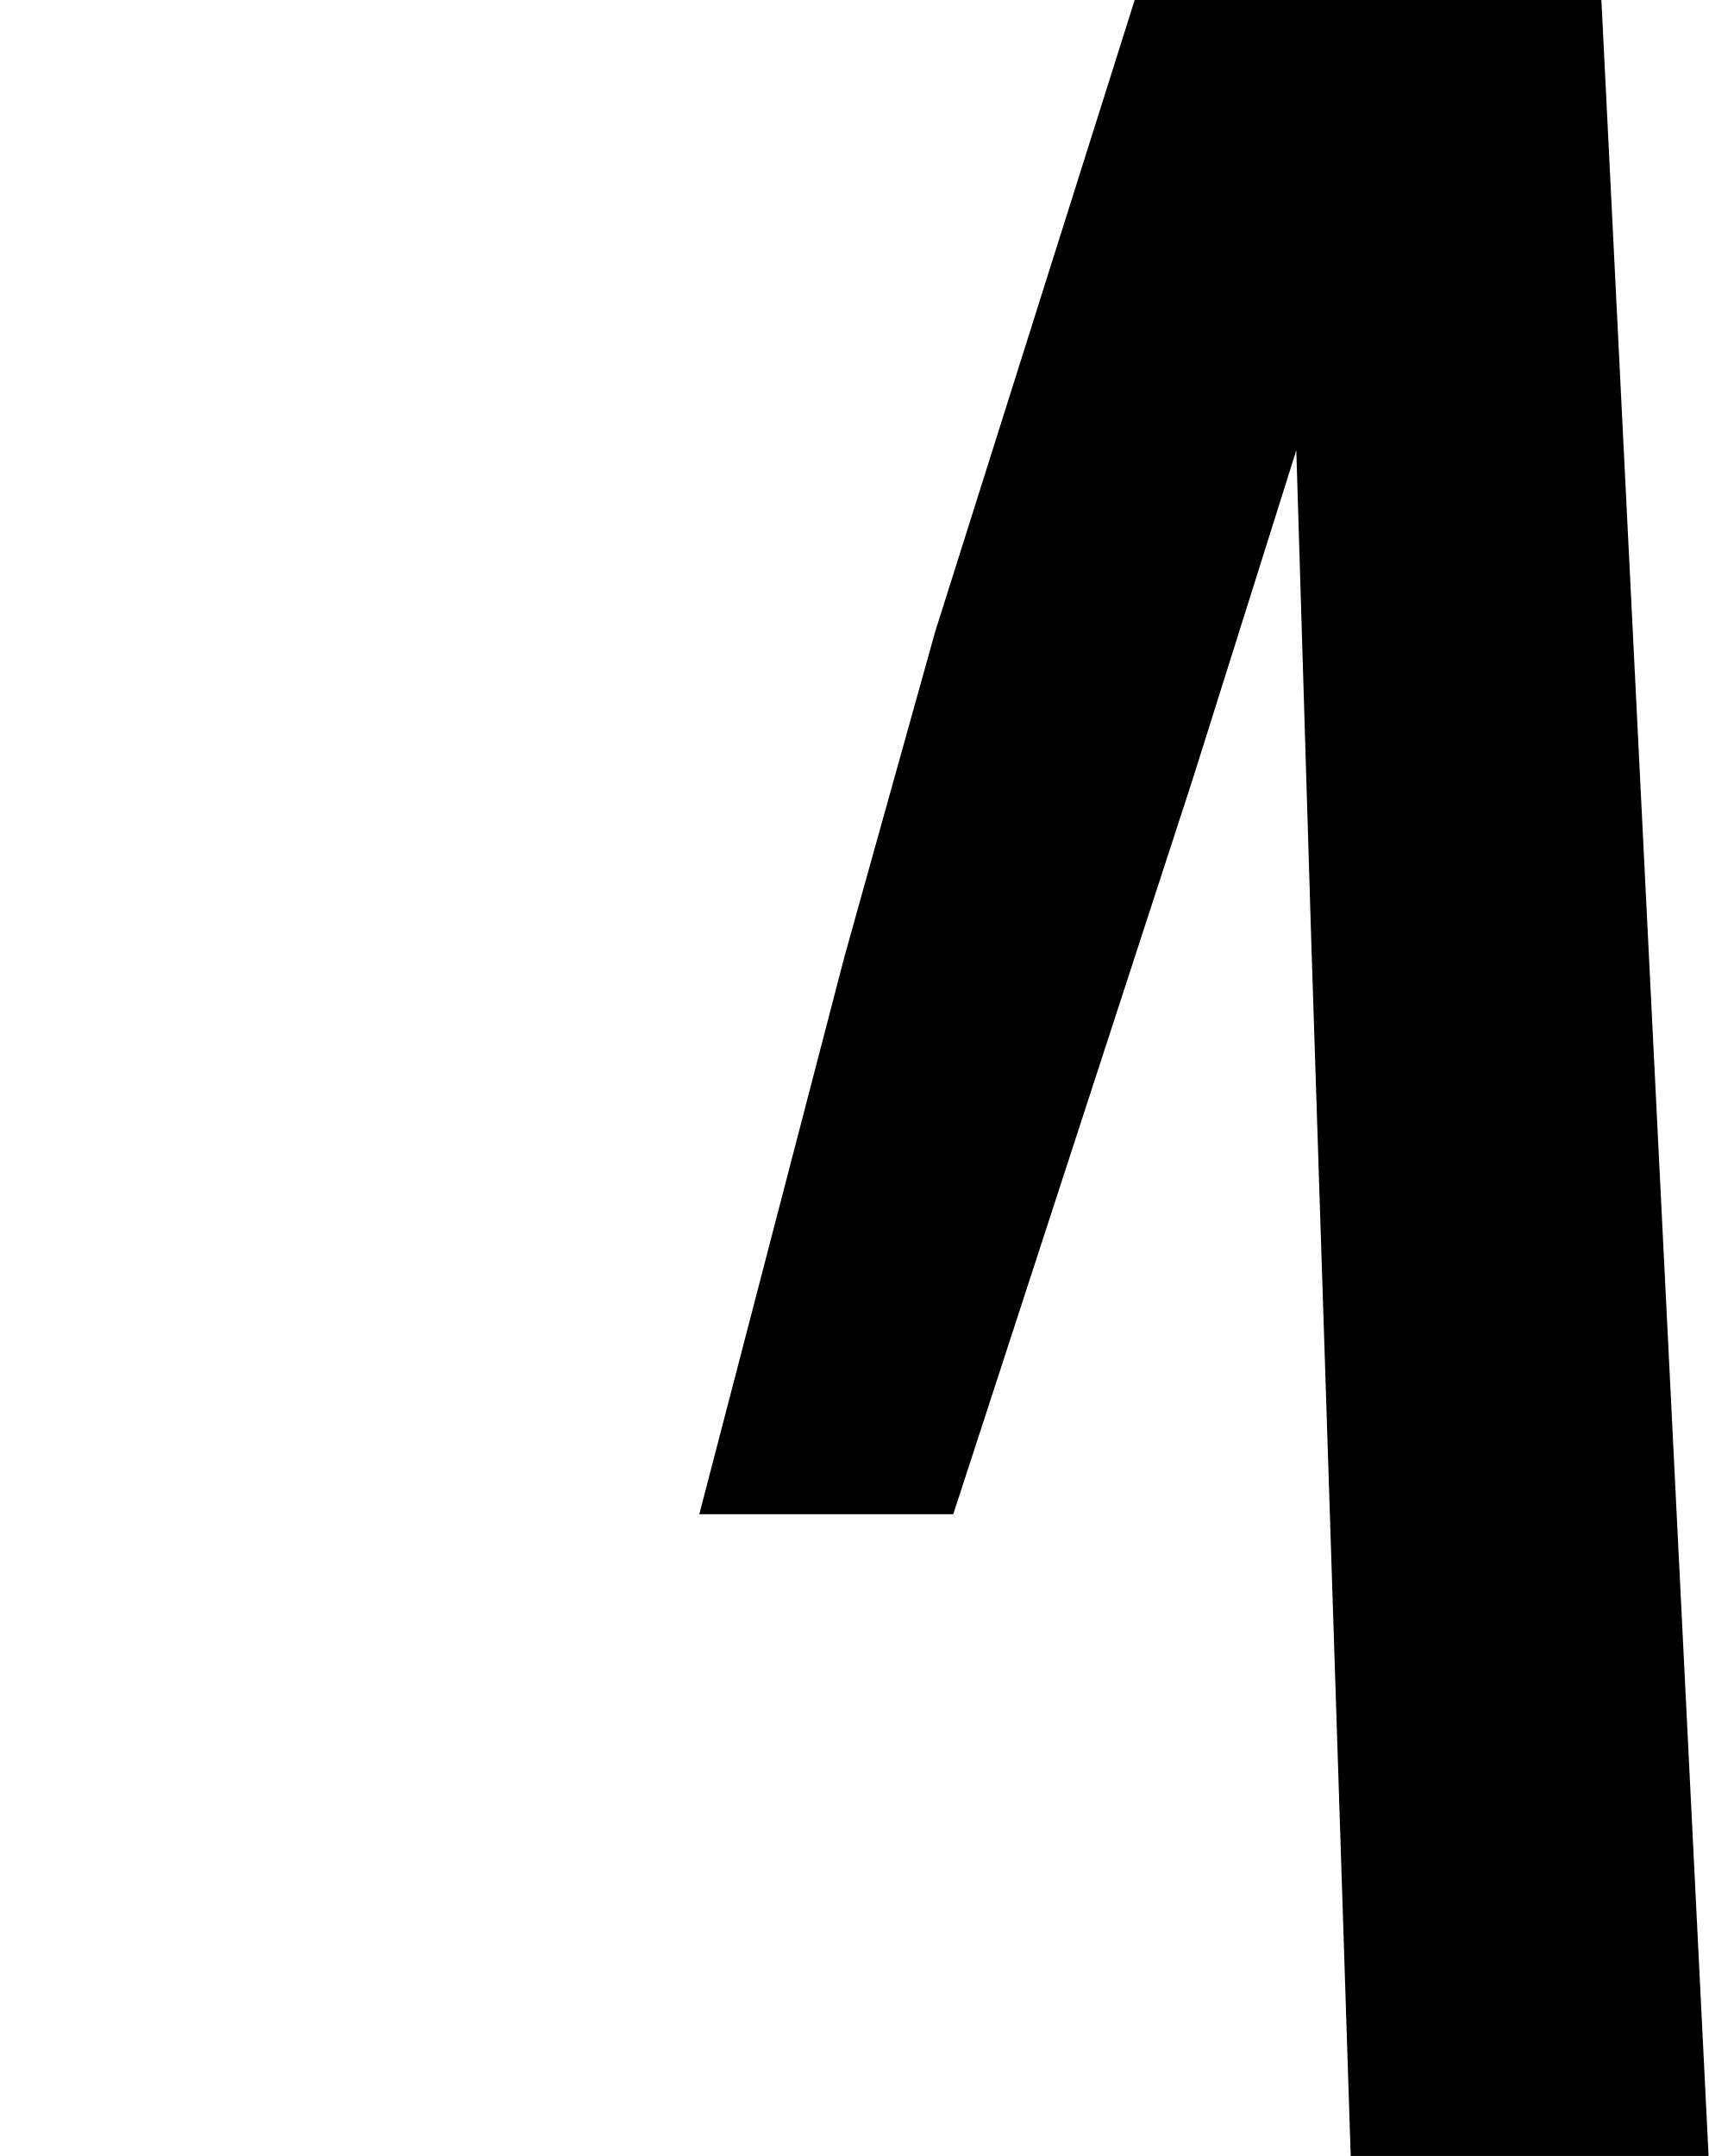
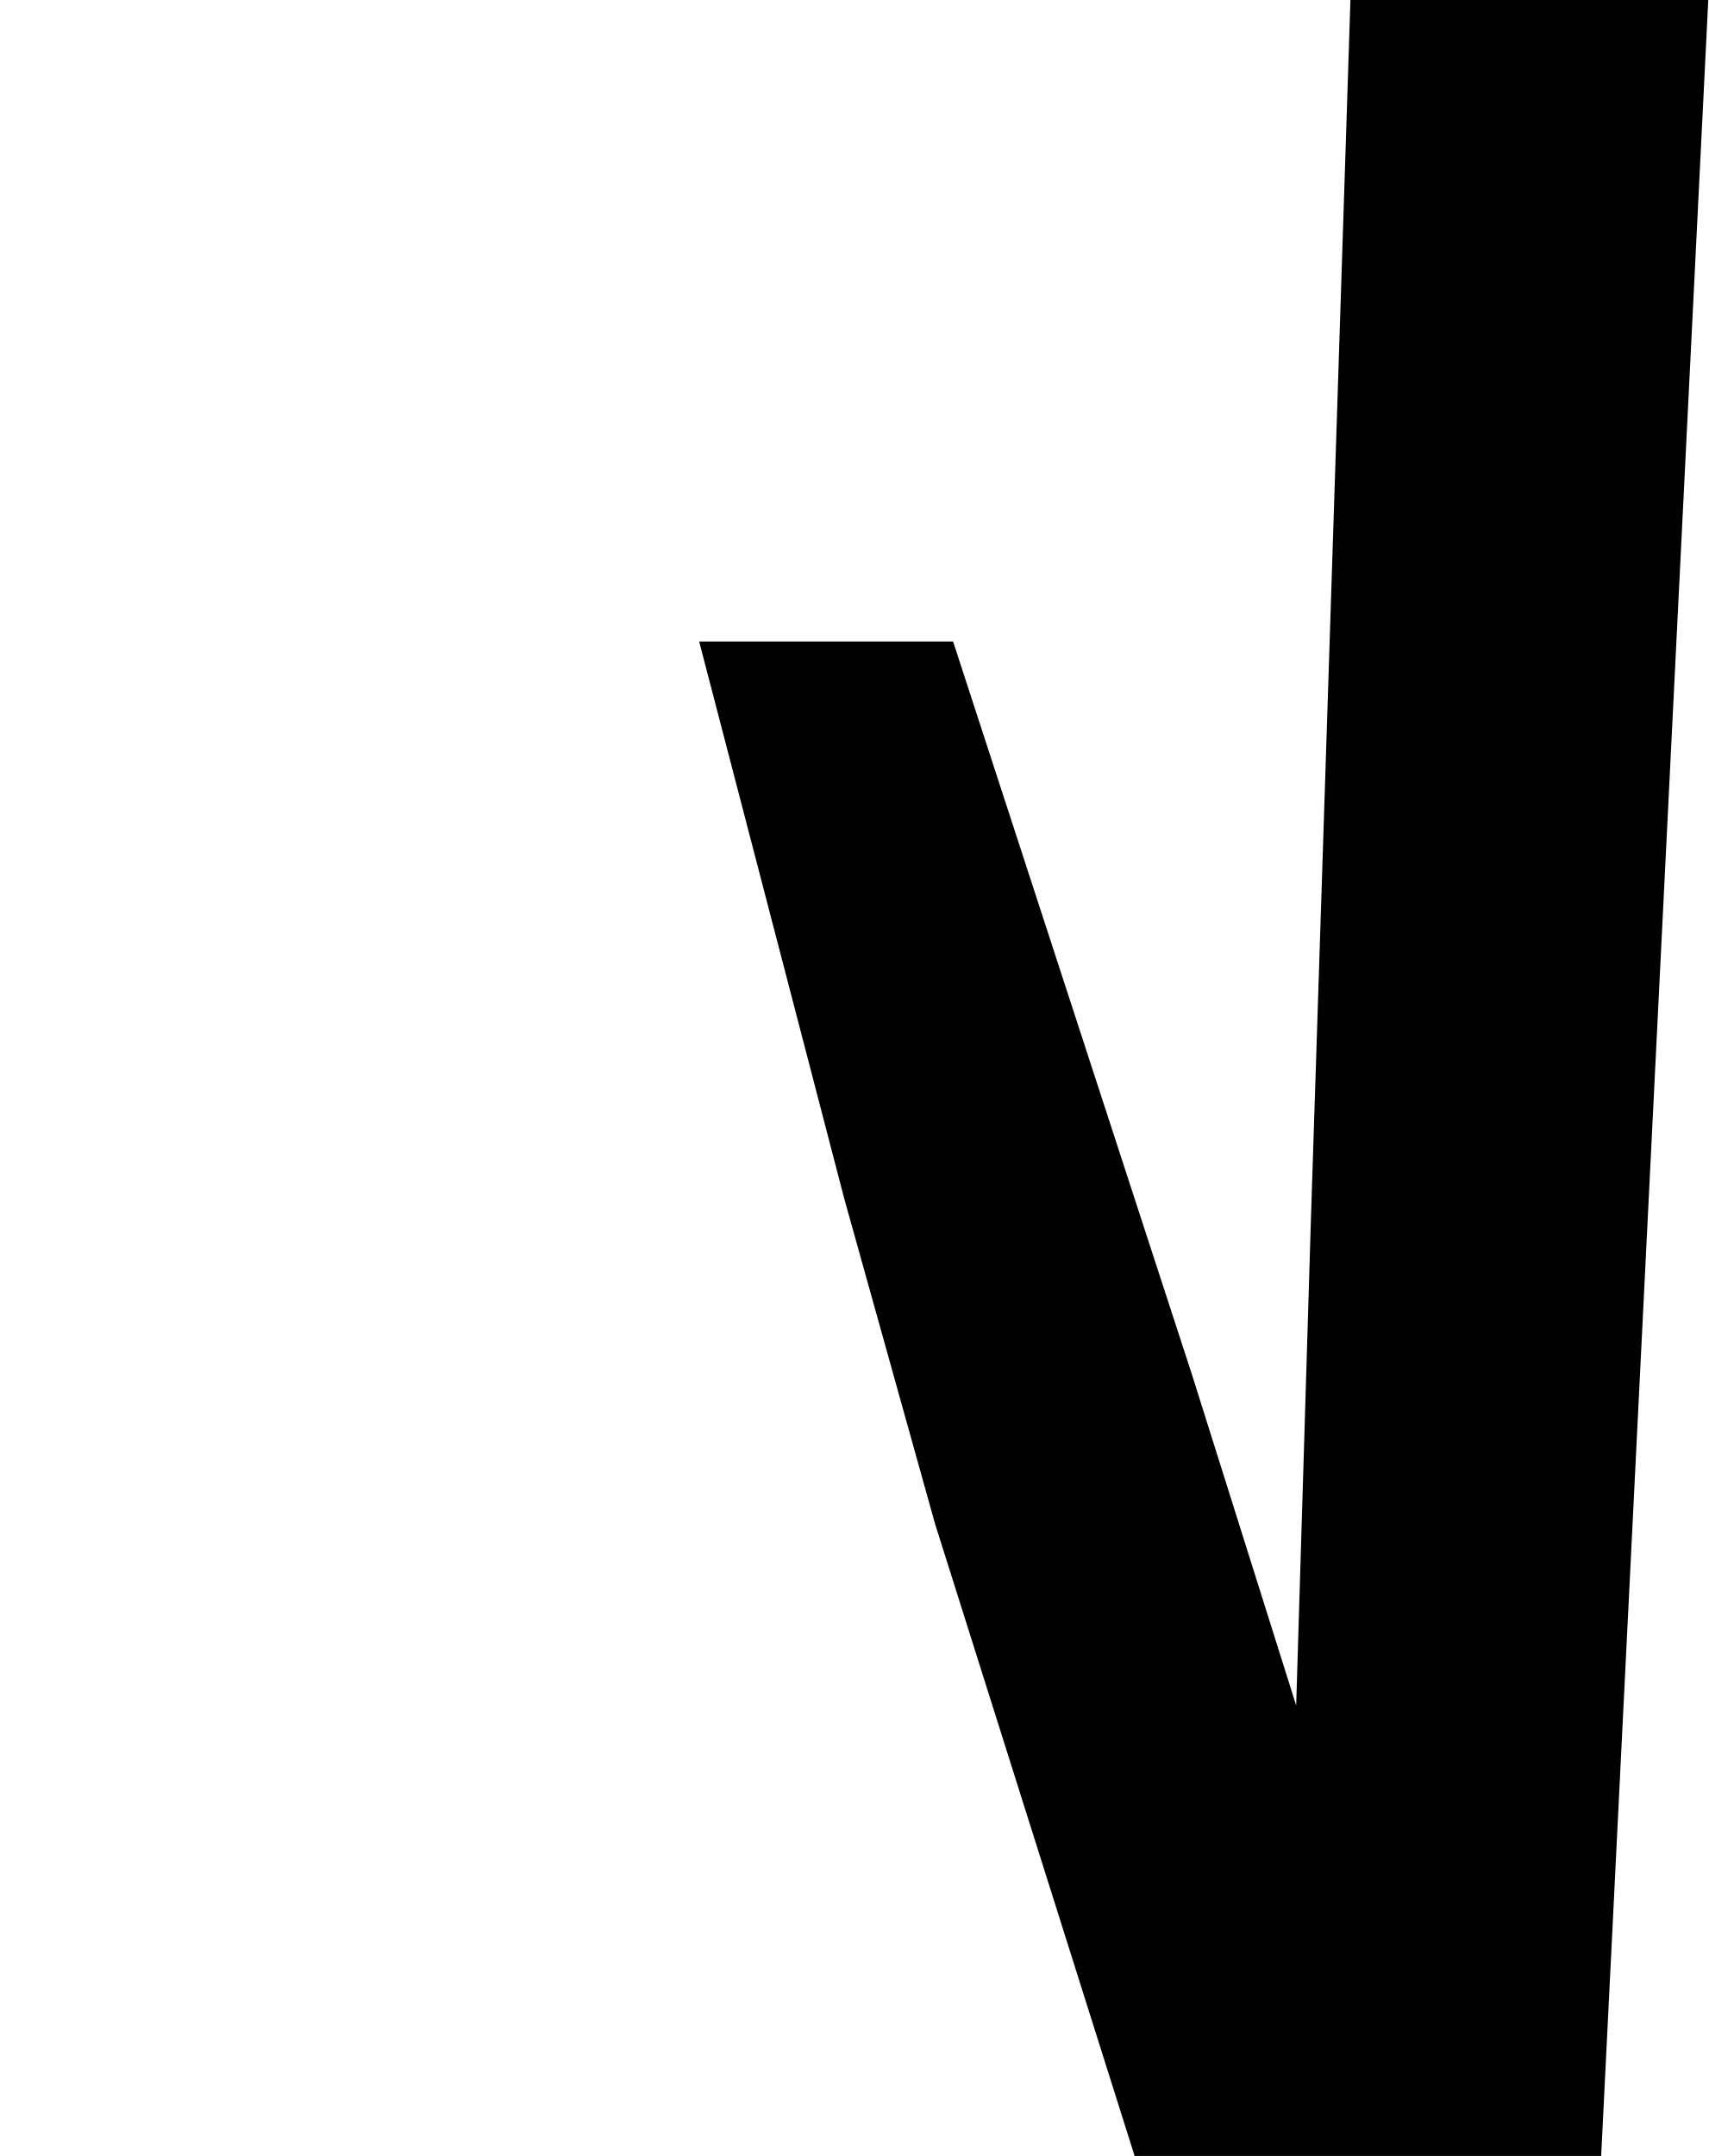
<svg xmlns="http://www.w3.org/2000/svg" width="8.566mm" height="10.807mm" viewBox="0 0 8.566 10.807" version="1.1" id="svg8">
  <defs id="defs2" />
  <g id="layer1" transform="translate(-97.93584,-148.0383)">
-     <path style="font-style:normal;font-variant:normal;font-weight:bold;font-stretch:normal;font-size:16.933px;line-height:125%;font-family:Consolas;-inkscape-font-specification:'Consolas Bold';letter-spacing:0px;word-spacing:0px;fill:#000000;fill-opacity:1;stroke:none;stroke-width:1px;stroke-linecap:butt;stroke-linejoin:miter;stroke-opacity:1" d="m 445.848,249.955 -3.781,11.969 -1.719,6.156 -2.75,10.562 h 4.812 l 4.531,-13.906 1.969,-6.25 0.281,9.219 0.75,23.094 h 6.781 l -2.031,-40.844 z" transform="matrix(0.2645833,0,0,0.2645833,-14.33947,81.90438)" id="path4554-3-8" />
+     <path style="font-style:normal;font-variant:normal;font-weight:bold;font-stretch:normal;font-size:16.933px;line-height:125%;font-family:Consolas;-inkscape-font-specification:'Consolas Bold';letter-spacing:0px;word-spacing:0px;fill:#000000;fill-opacity:1;stroke:none;stroke-width:0.265px;stroke-linecap:butt;stroke-linejoin:miter;stroke-opacity:1" d="m 103.624,158.845 -1,-3.167 -0.455,-1.629 -0.728,-2.795 h 1.273 l 1.199,3.679 0.521,1.654 0.074,-2.439 0.198,-6.11 h 1.794 l -0.537,10.807 z" id="path4554-3-8" />
  </g>
</svg>
